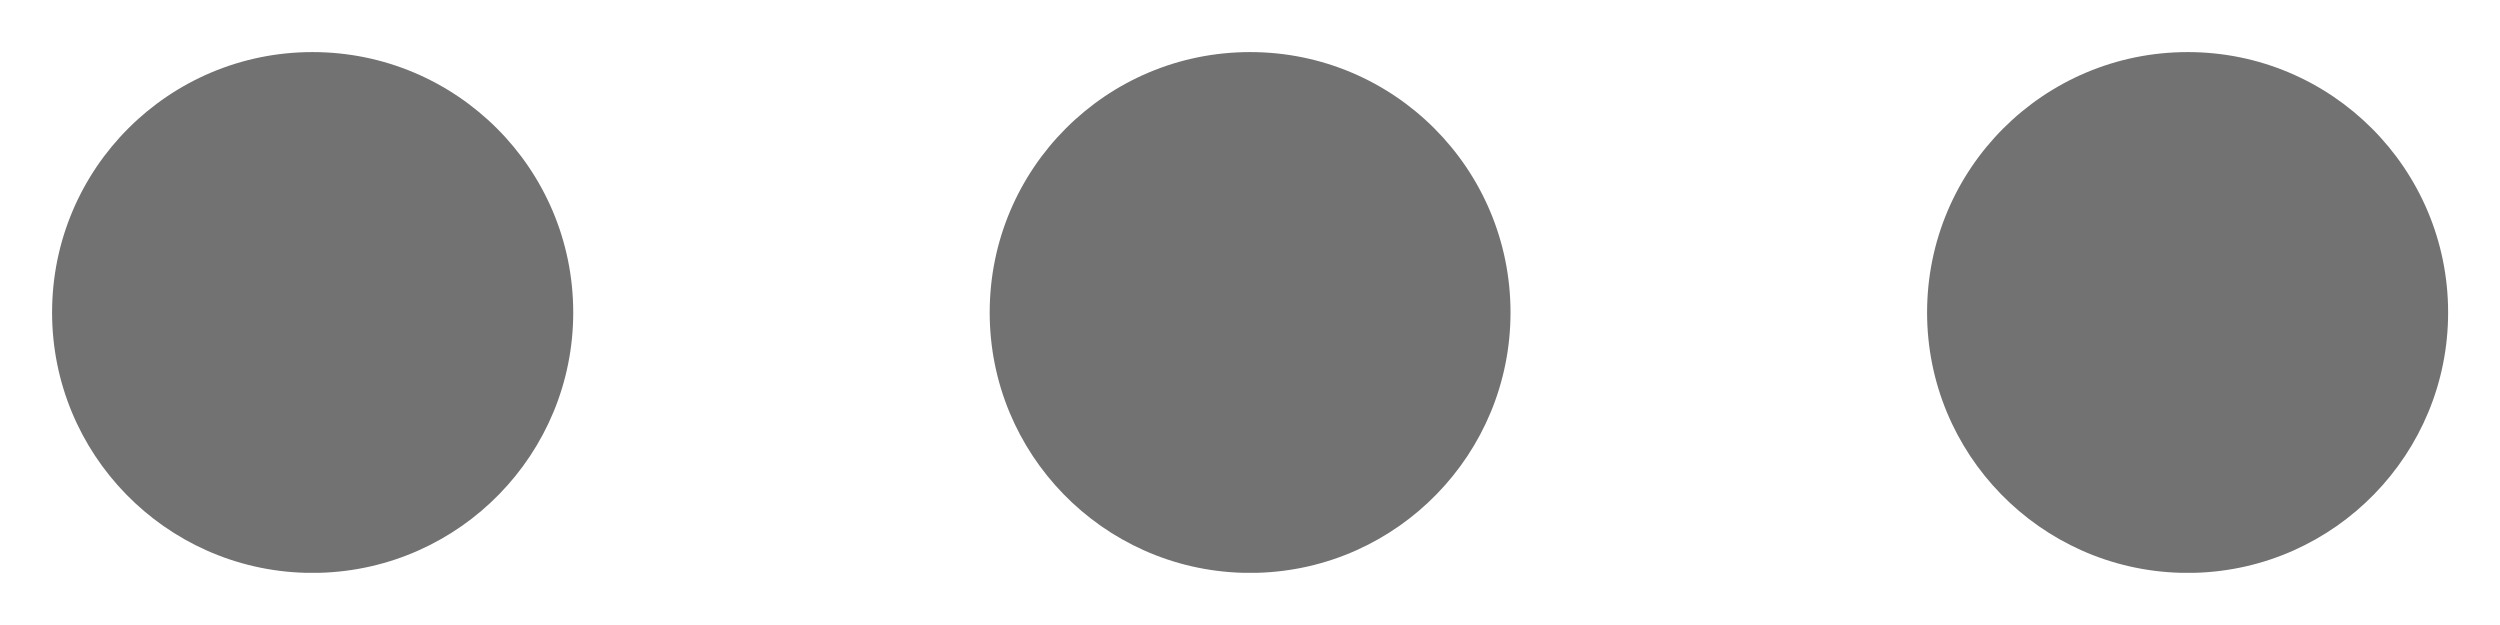
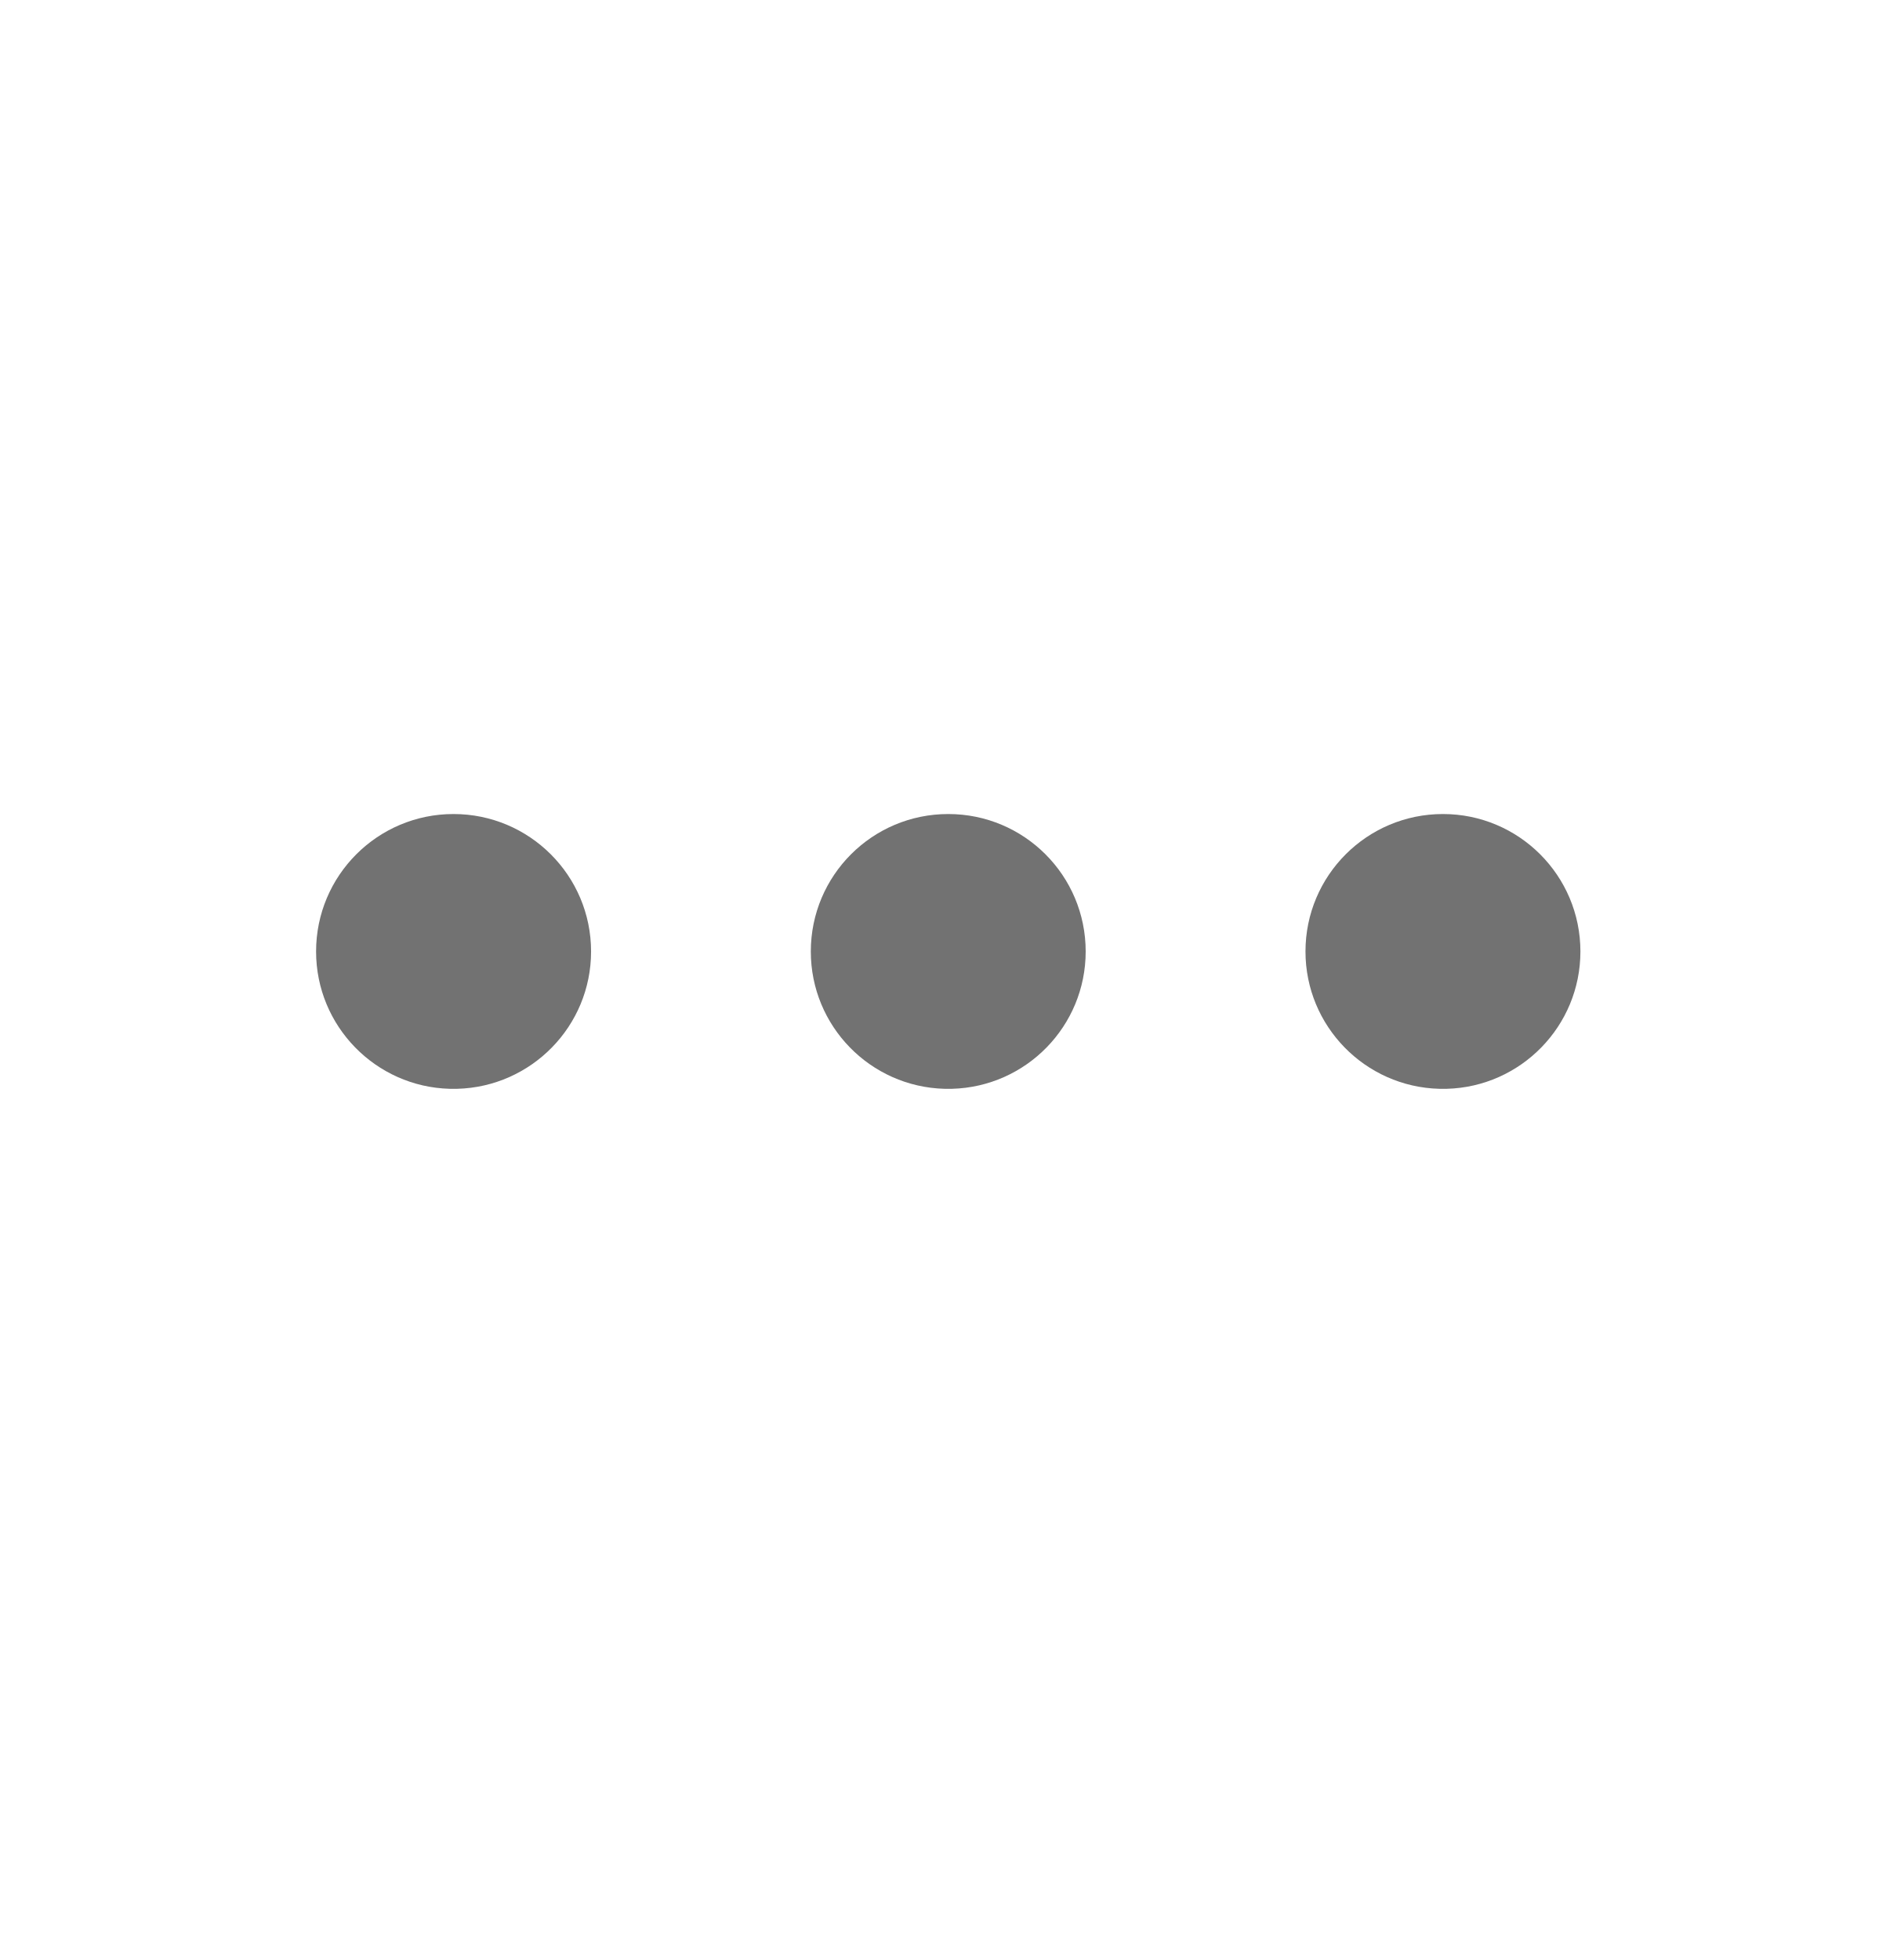
- <svg xmlns="http://www.w3.org/2000/svg" width="24" height="6" viewBox="0 0 24 6" fill="none">
-   <path fill-rule="evenodd" clip-rule="evenodd" d="M21.002 0.5C19.619 0.5 18.5 1.619 18.5 3C18.5 4.357 19.583 5.463 20.935 5.499H21.069C22.419 5.463 23.502 4.357 23.502 3C23.502 1.619 22.382 0.5 21.002 0.5ZM12.001 0.5C10.619 0.5 9.501 1.619 9.501 3C9.501 4.357 10.583 5.463 11.934 5.499H12.068C13.419 5.463 14.501 4.357 14.501 3C14.501 1.619 13.383 0.5 12.001 0.5ZM3 0.5C1.619 0.5 0.5 1.619 0.5 3C0.5 4.357 1.583 5.463 2.933 5.499H3.067C4.419 5.463 5.503 4.357 5.503 3C5.503 1.619 4.382 0.5 3 0.5Z" fill="#727272" />
+ <svg xmlns="http://www.w3.org/2000/svg" width="30" height="31" viewBox="0 0 30 31" fill="none">
+   <path fill-rule="evenodd" clip-rule="evenodd" d="M22.826 12.875C21.624 12.875 20.651 13.848 20.651 15.049C20.651 16.229 21.593 17.19 22.768 17.221H22.885C24.058 17.19 25 16.229 25 15.049C25 13.848 24.026 12.875 22.826 12.875ZM15 12.875C13.798 12.875 12.826 13.848 12.826 15.049C12.826 16.229 13.767 17.19 14.942 17.221H15.058C16.233 17.19 17.174 16.229 17.174 15.049C17.174 13.848 16.202 12.875 15 12.875ZM7.174 12.875C5.973 12.875 5 13.848 5 15.049C5 16.229 5.942 17.19 7.115 17.221H7.232C8.407 17.19 9.35 16.229 9.35 15.049C9.35 13.848 8.375 12.875 7.174 12.875Z" fill="#727272" />
</svg>
